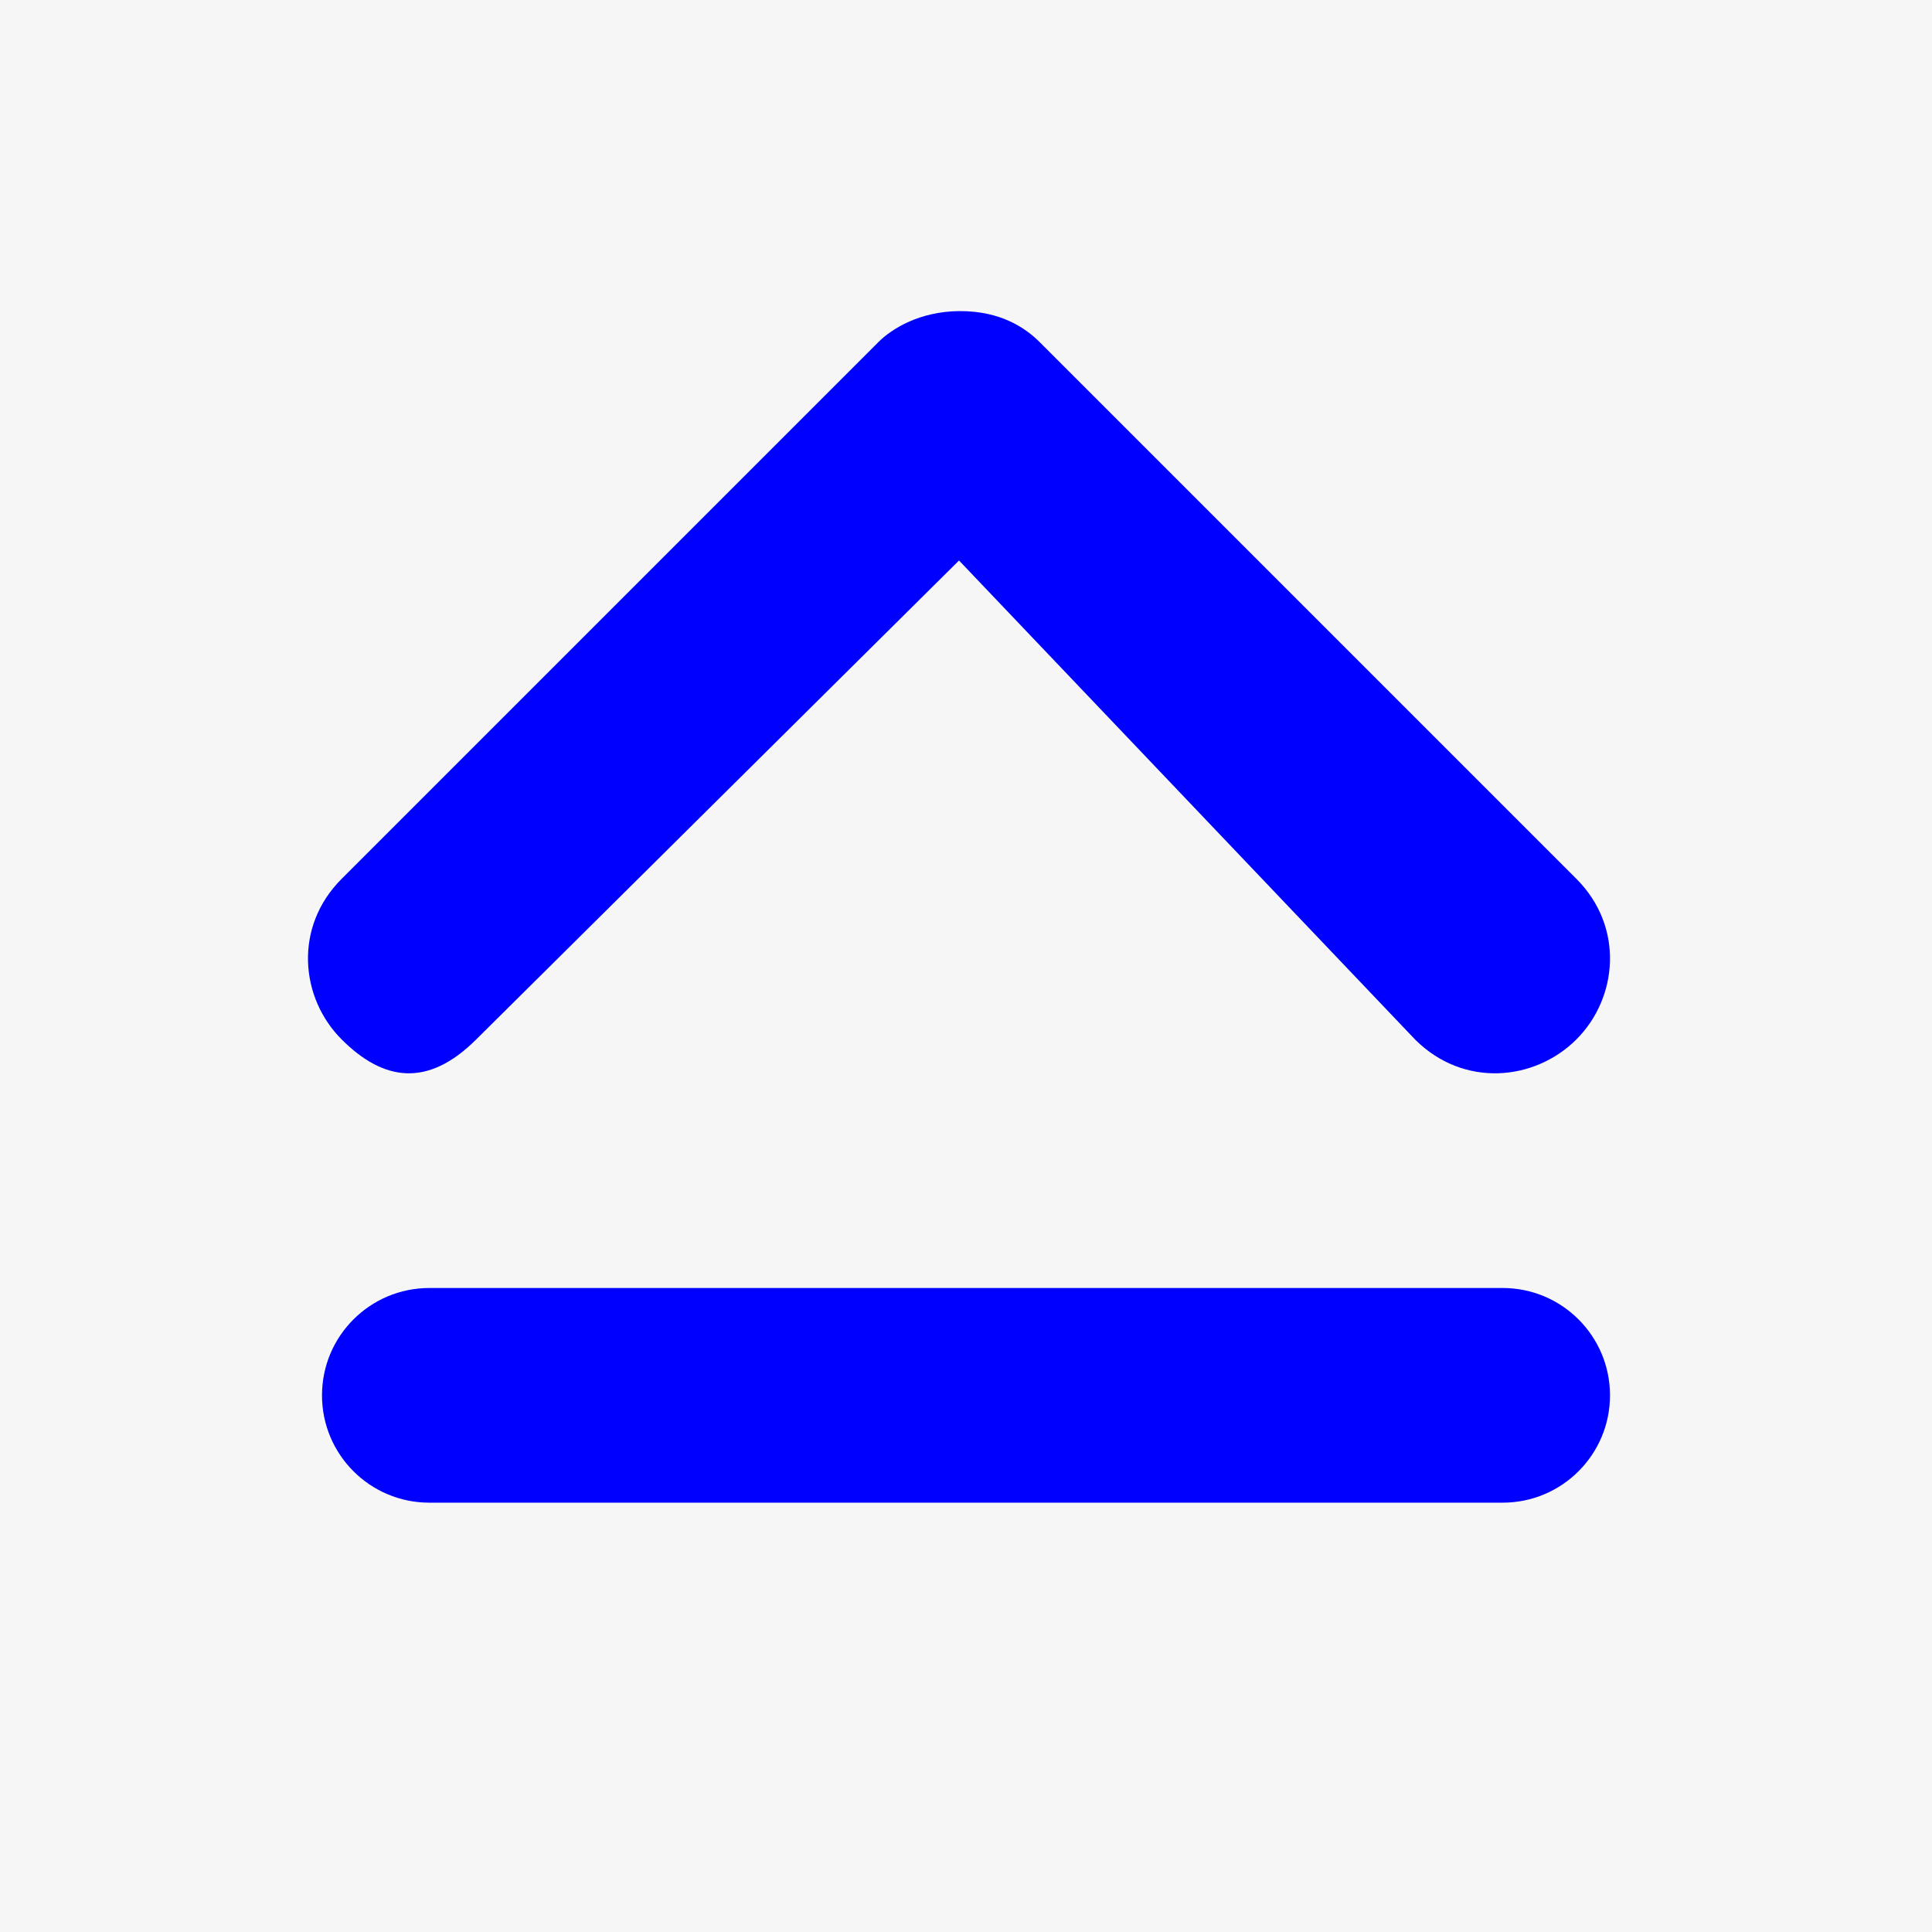
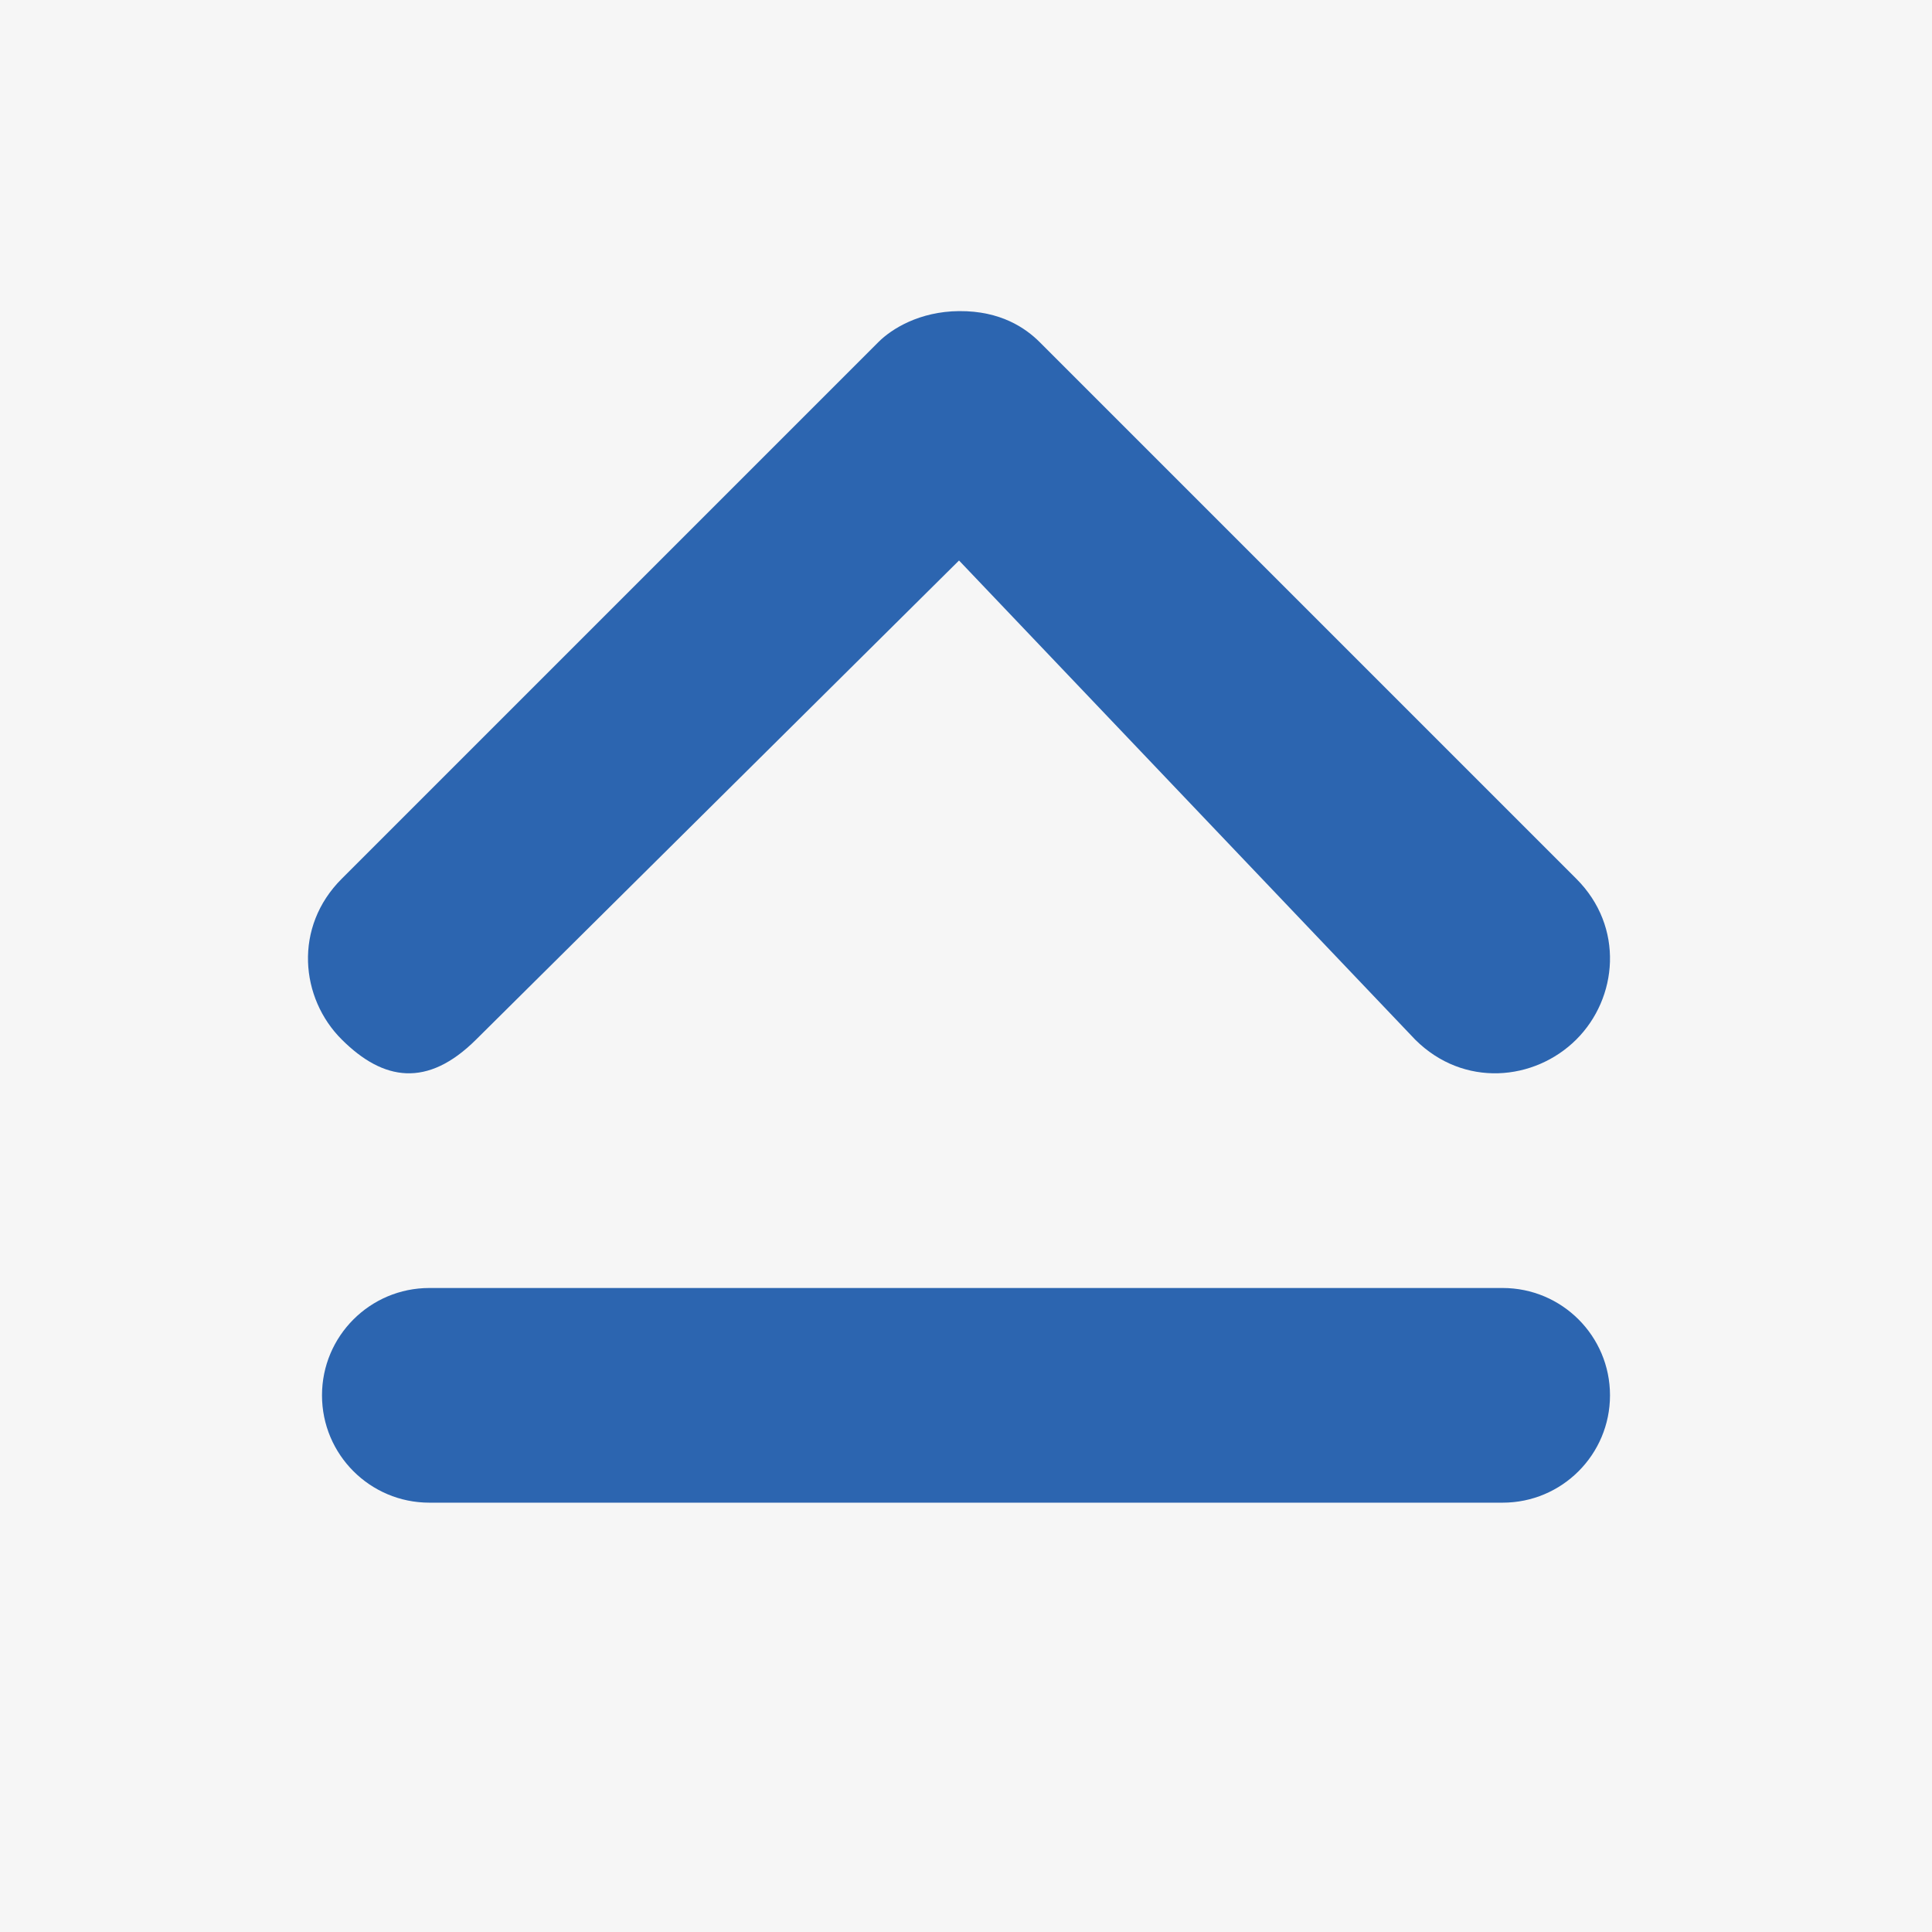
<svg xmlns="http://www.w3.org/2000/svg" width="36" height="36" viewBox="0 0 36 36">
  <g transform="rotate(-180 18 18)" fill="none" fill-rule="evenodd">
    <path fill="#FFF" opacity=".4" d="M0 0h36v36H0z" />
-     <path d="M18.13 25.556l9-8.928c.905-.9 1.726-.771 2.5 0 .776.77.905 2.1 0 3l-10 10c-.246.245-.762.568-1.5.575-.777.006-1.239-.316-1.5-.575l-10-10c-.903-.9-.775-2.23 0-3 .776-.771 2.097-.9 3 0l8.5 8.928z" fill="#0000FF" />
-     <rect fill="#0000FF" x="6" y="8" width="24" height="4" rx="2" />
+     <path d="M18.13 25.556l9-8.928c.905-.9 1.726-.771 2.5 0 .776.77.905 2.1 0 3l-10 10c-.246.245-.762.568-1.5.575-.777.006-1.239-.316-1.5-.575l-10-10c-.903-.9-.775-2.23 0-3 .776-.771 2.097-.9 3 0l8.5 8.928z" fill="#2C65B0" />
+     <rect fill="#2C65B0" x="6" y="8" width="24" height="4" rx="2" />
  </g>
</svg>
